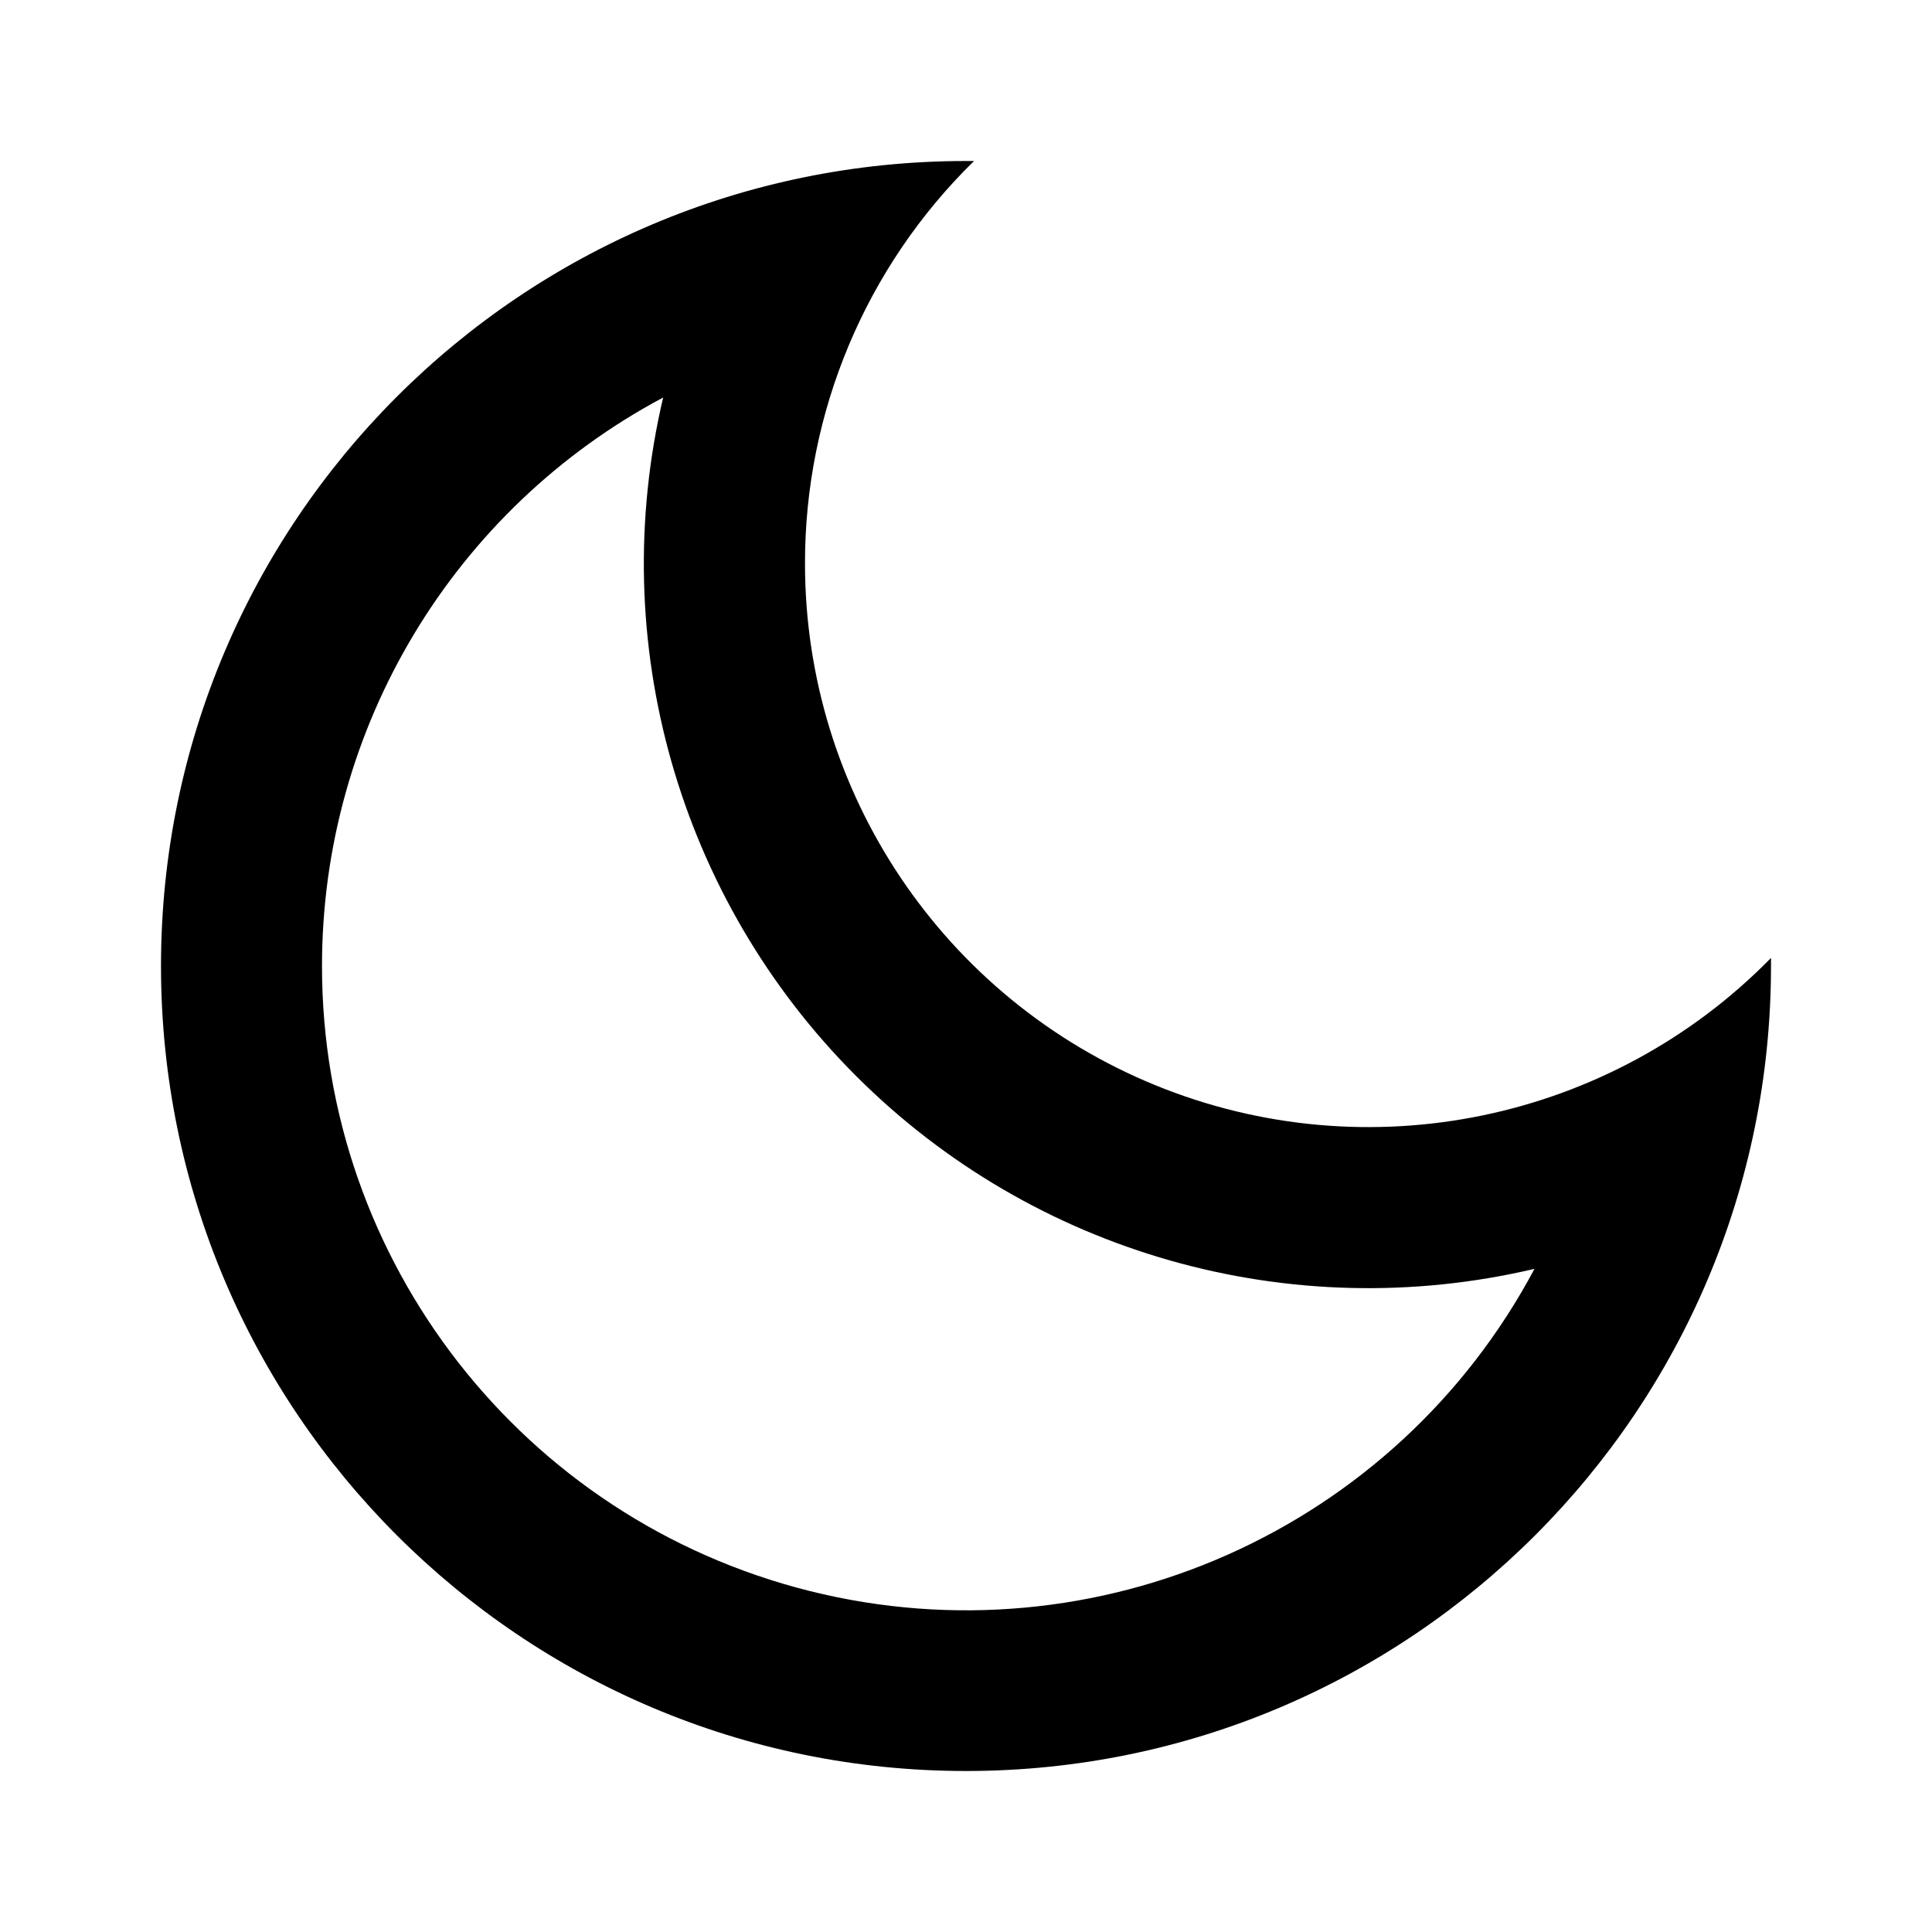
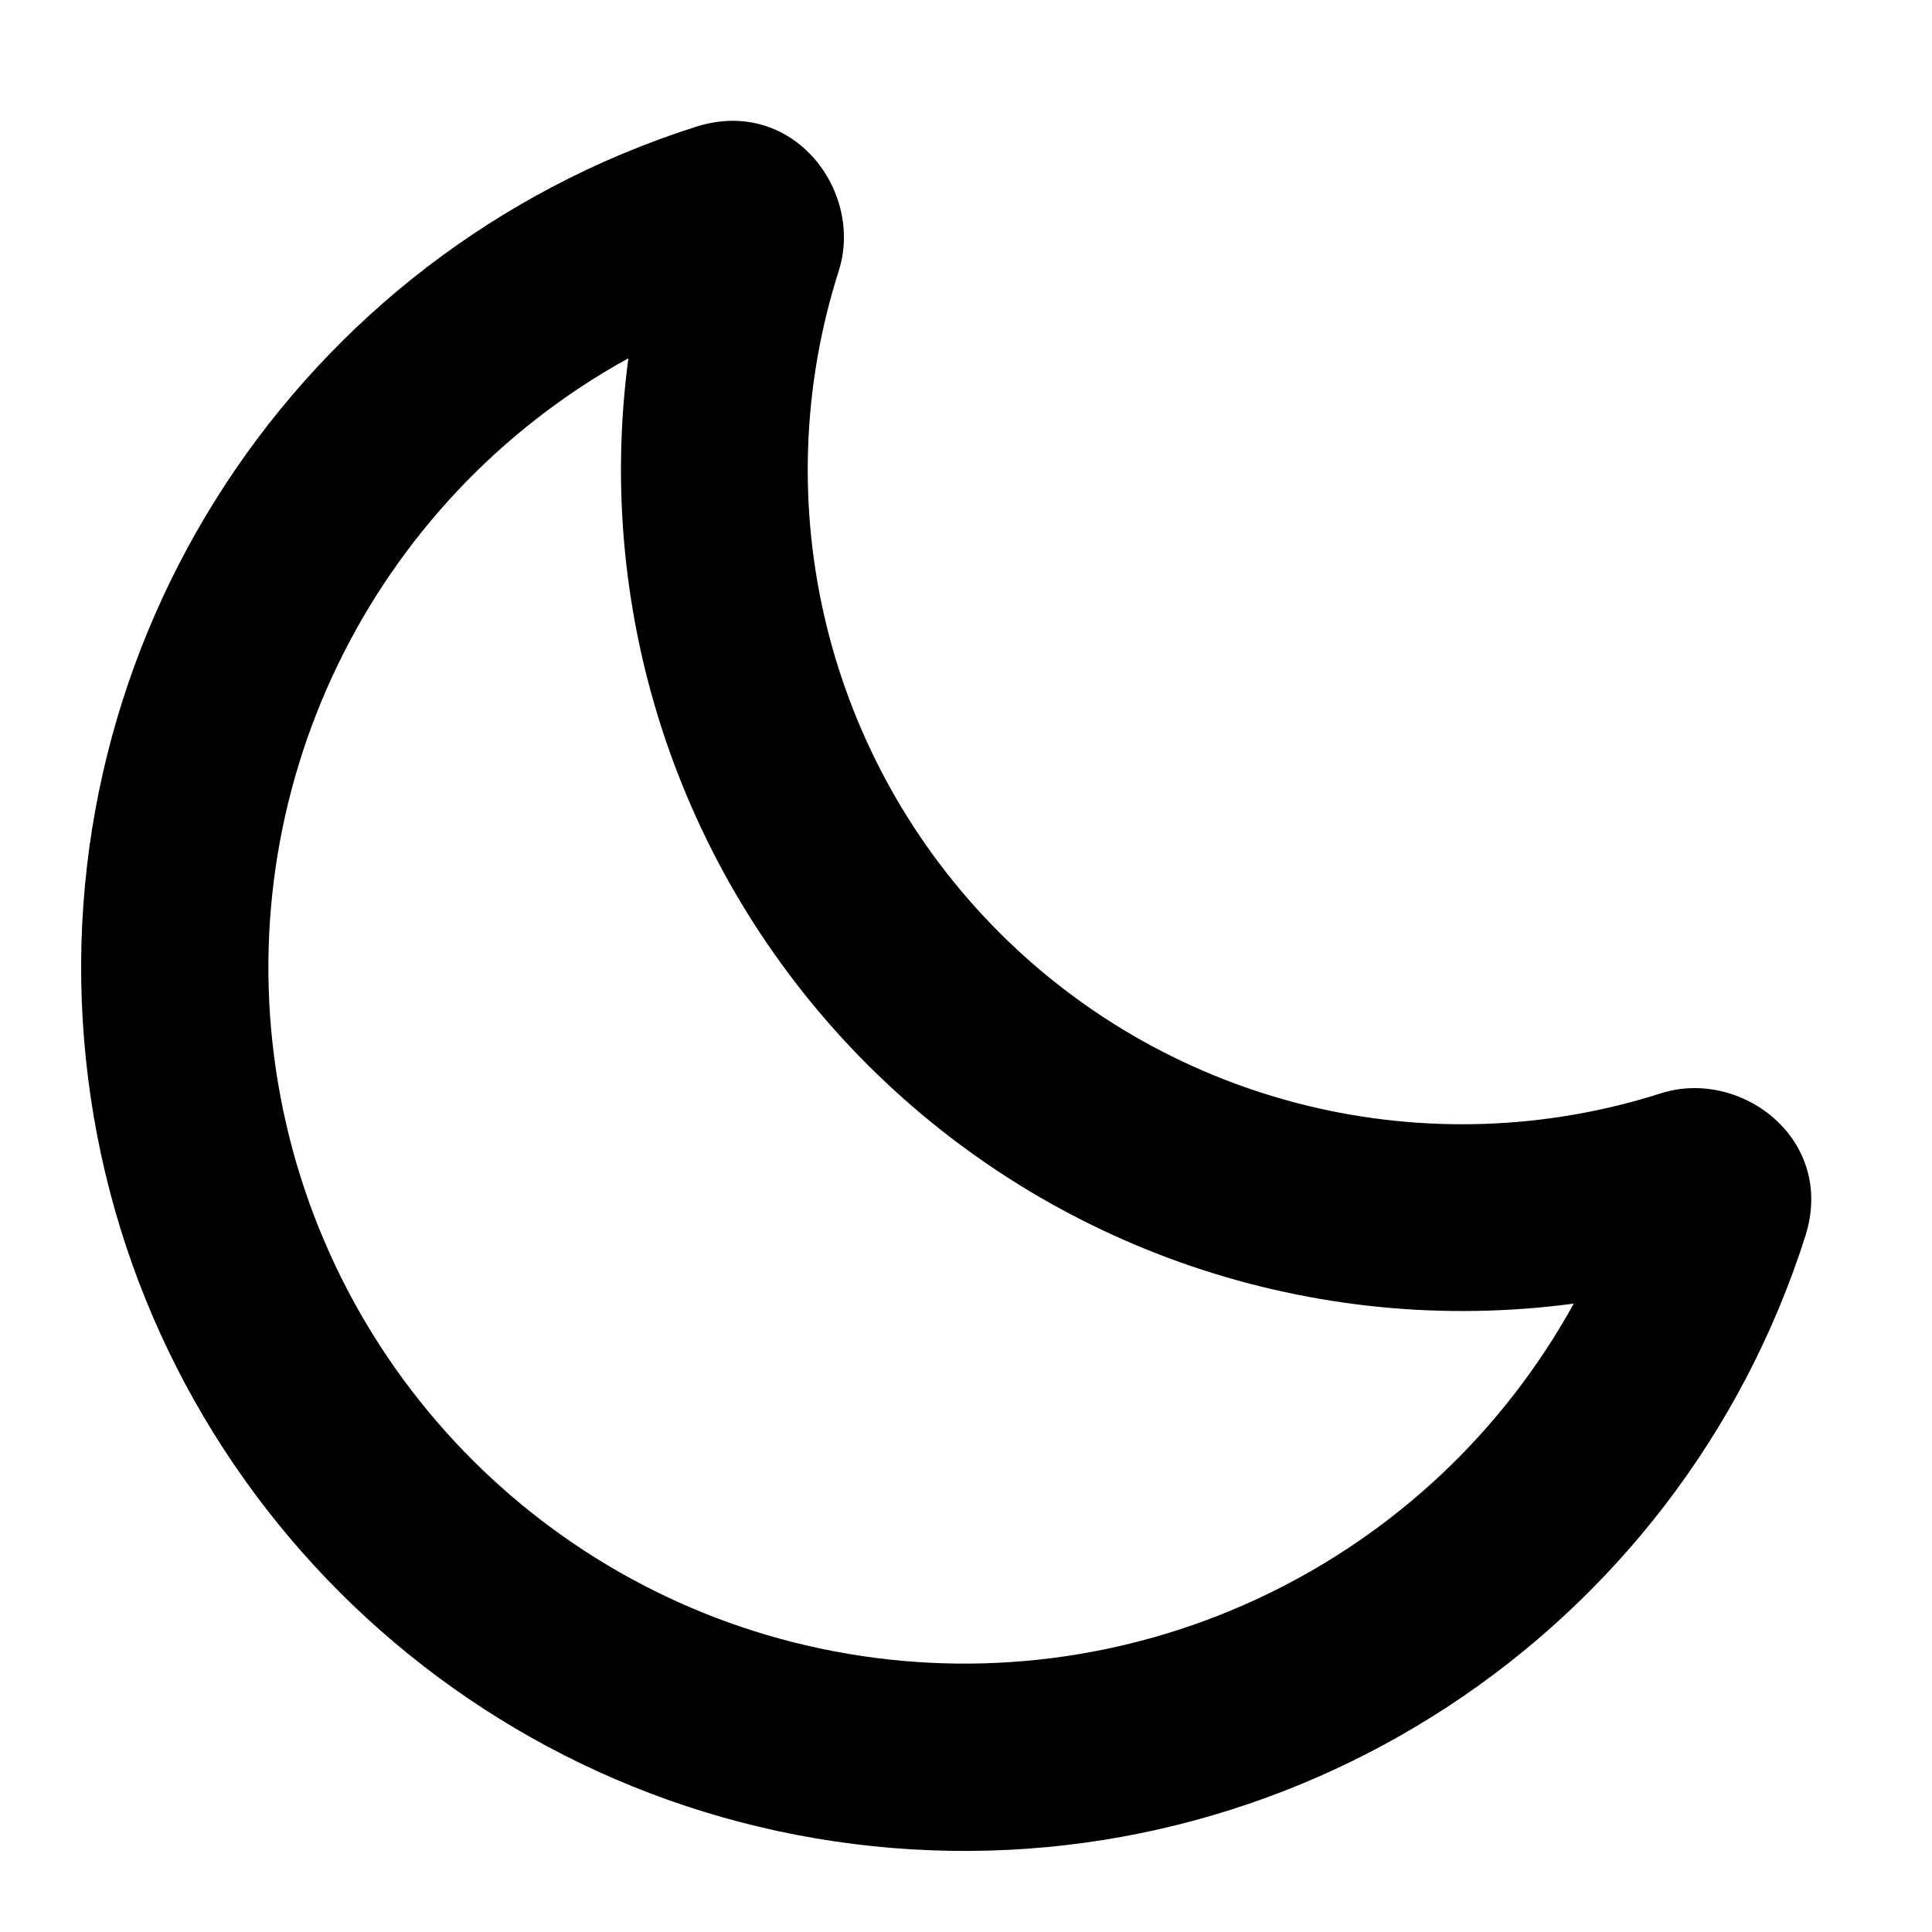
- <svg xmlns="http://www.w3.org/2000/svg" viewBox="0 0 24 24" fill="currentColor">
-   <path d="M10 7a7 7 0 0 0 12 4.9v.1c0 5.523-4.477 10-10 10S2 17.523 2 12 6.477 2 12 2h.1A6.98 6.98 0 0 0 10 7zm-6 5a8 8 0 0 0 15.062 3.762A9 9 0 0 1 8.238 4.938 7.999 7.999 0 0 0 4 12z" />
+ <svg xmlns="http://www.w3.org/2000/svg" t="1733303018722" class="icon" viewBox="0 0 1024 1024" version="1.1" p-id="1447" width="200" height="200">
+   <path d="M368.832 67.2c51.328-16.384 89.216 34.112 75.712 76.416a346.816 346.816 0 0 0 435.84 435.84c42.304-13.44 92.8 24.384 76.48 75.712A467.968 467.968 0 1 1 368.832 67.2z m-35.776 122.688a368.832 368.832 0 1 0 501.056 501.056 445.952 445.952 0 0 1-501.056-501.056z" p-id="1448" />
</svg>
